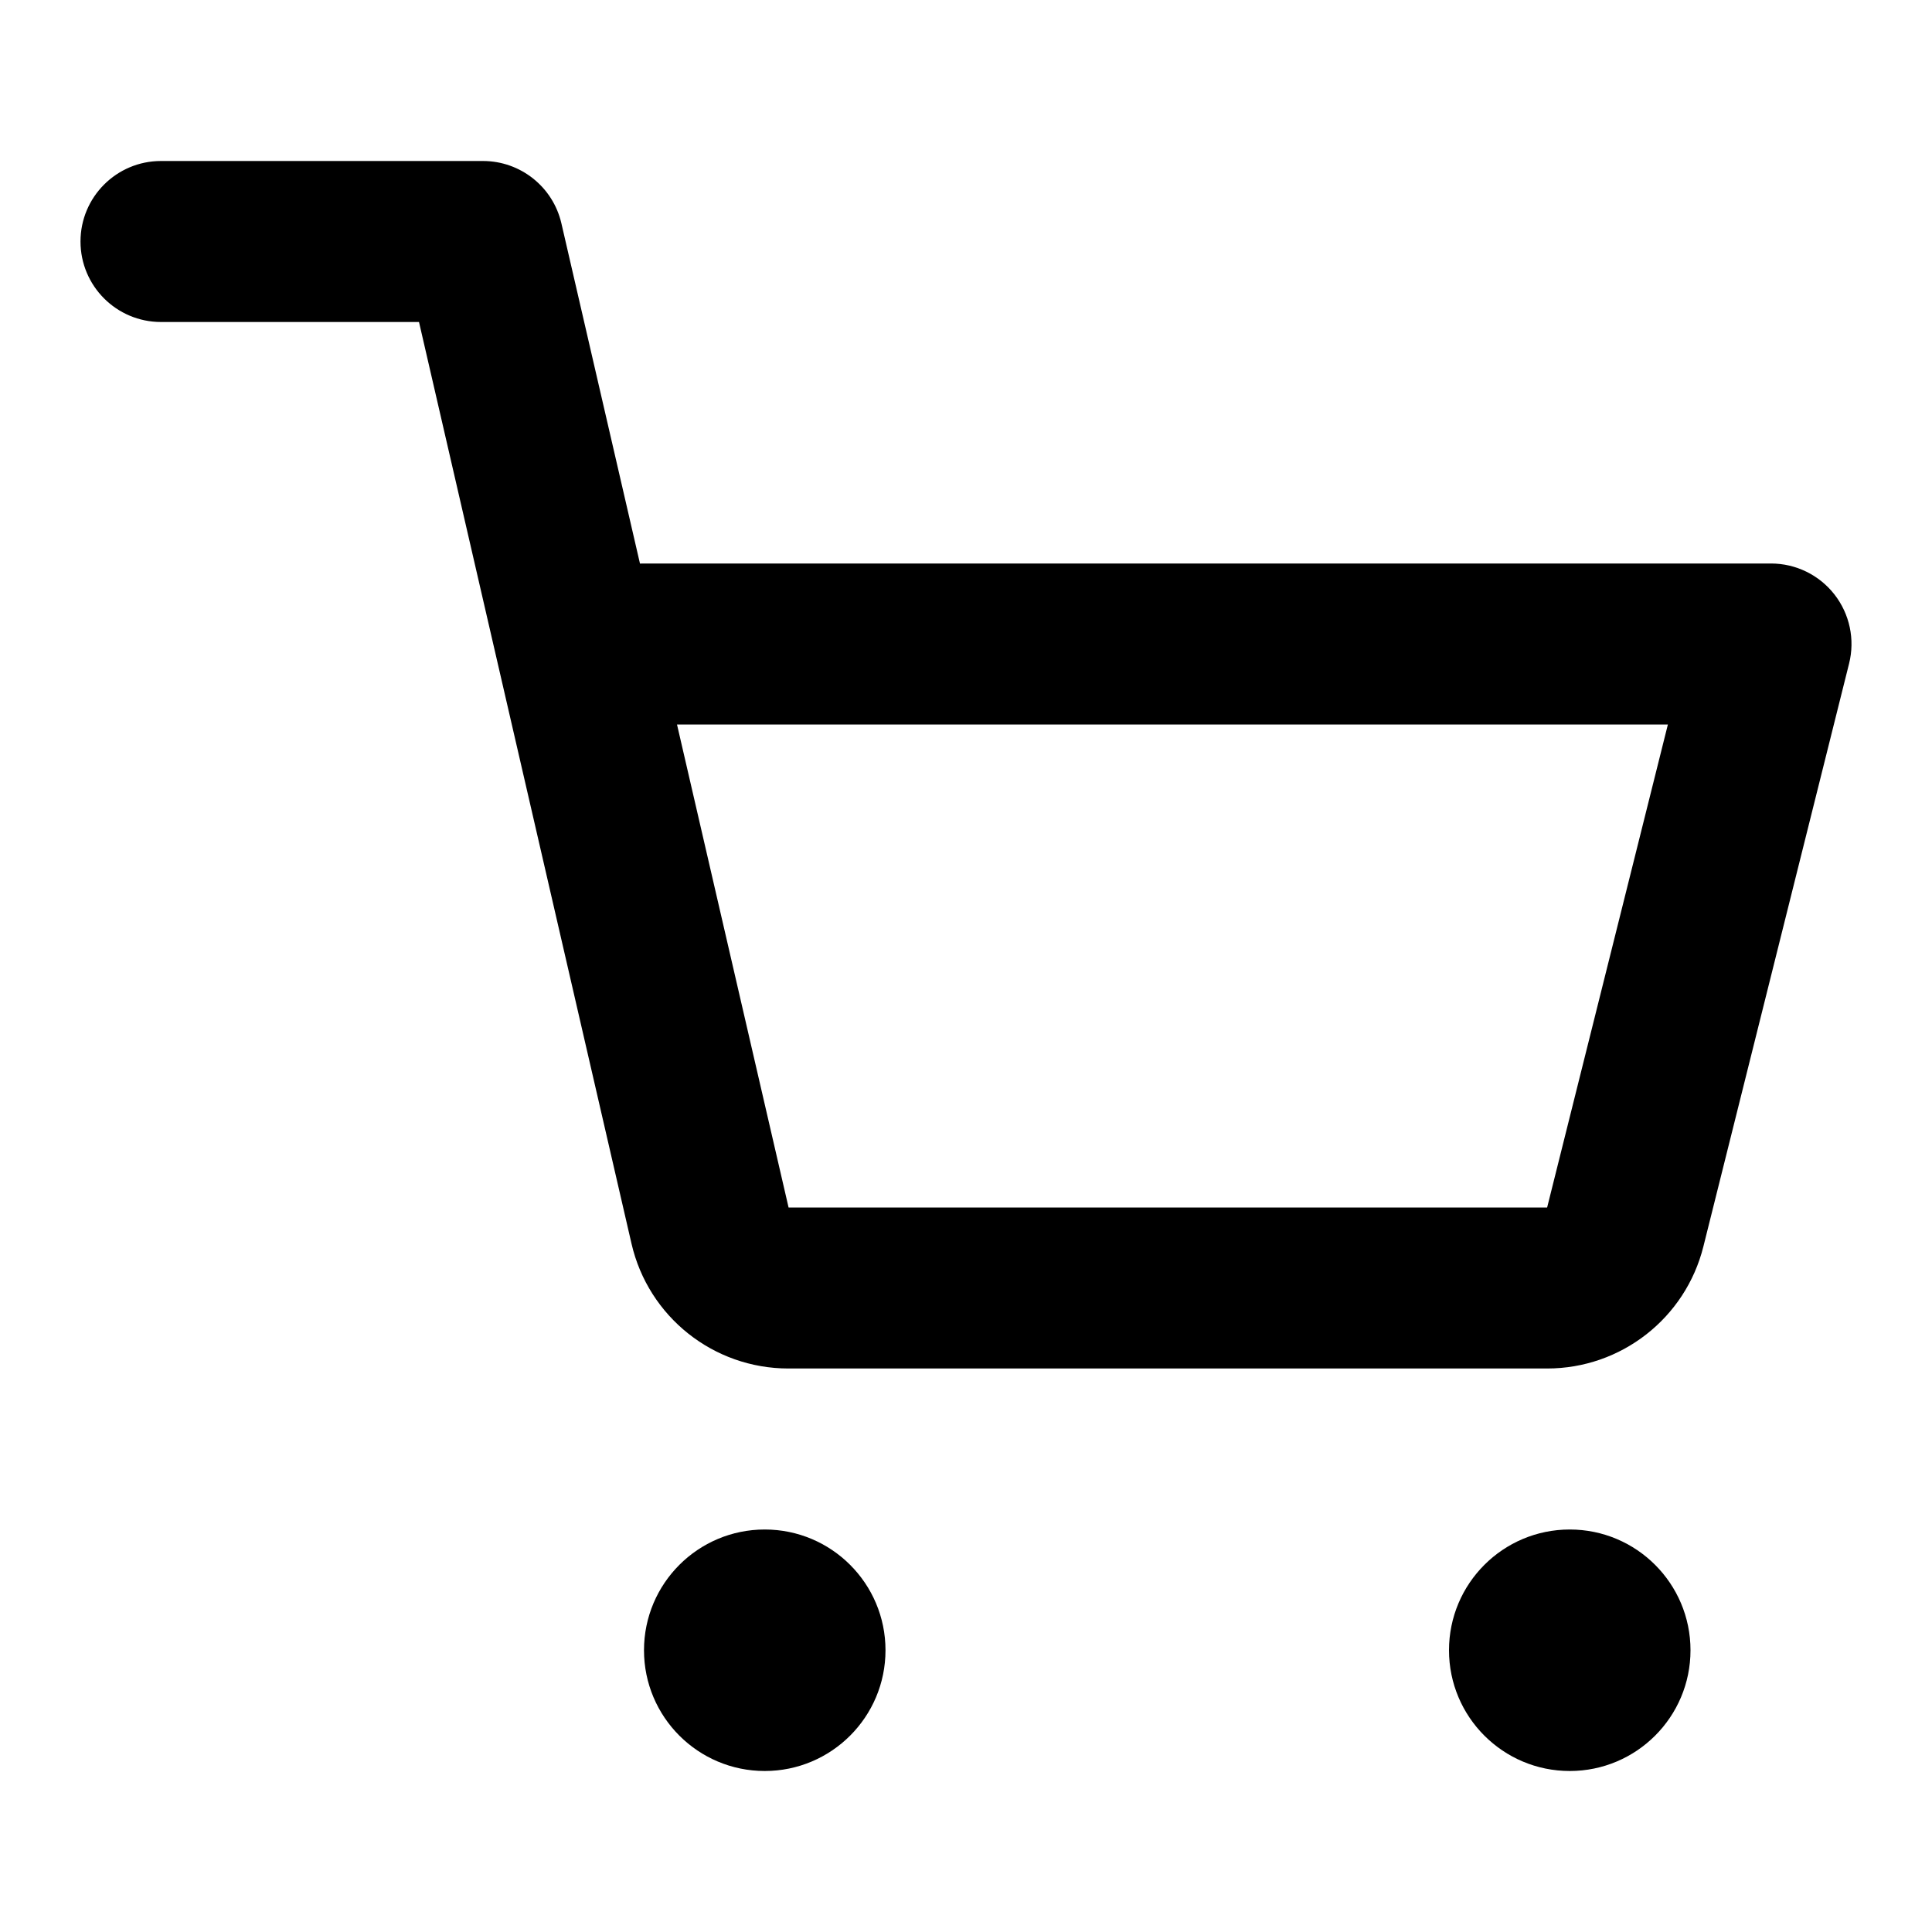
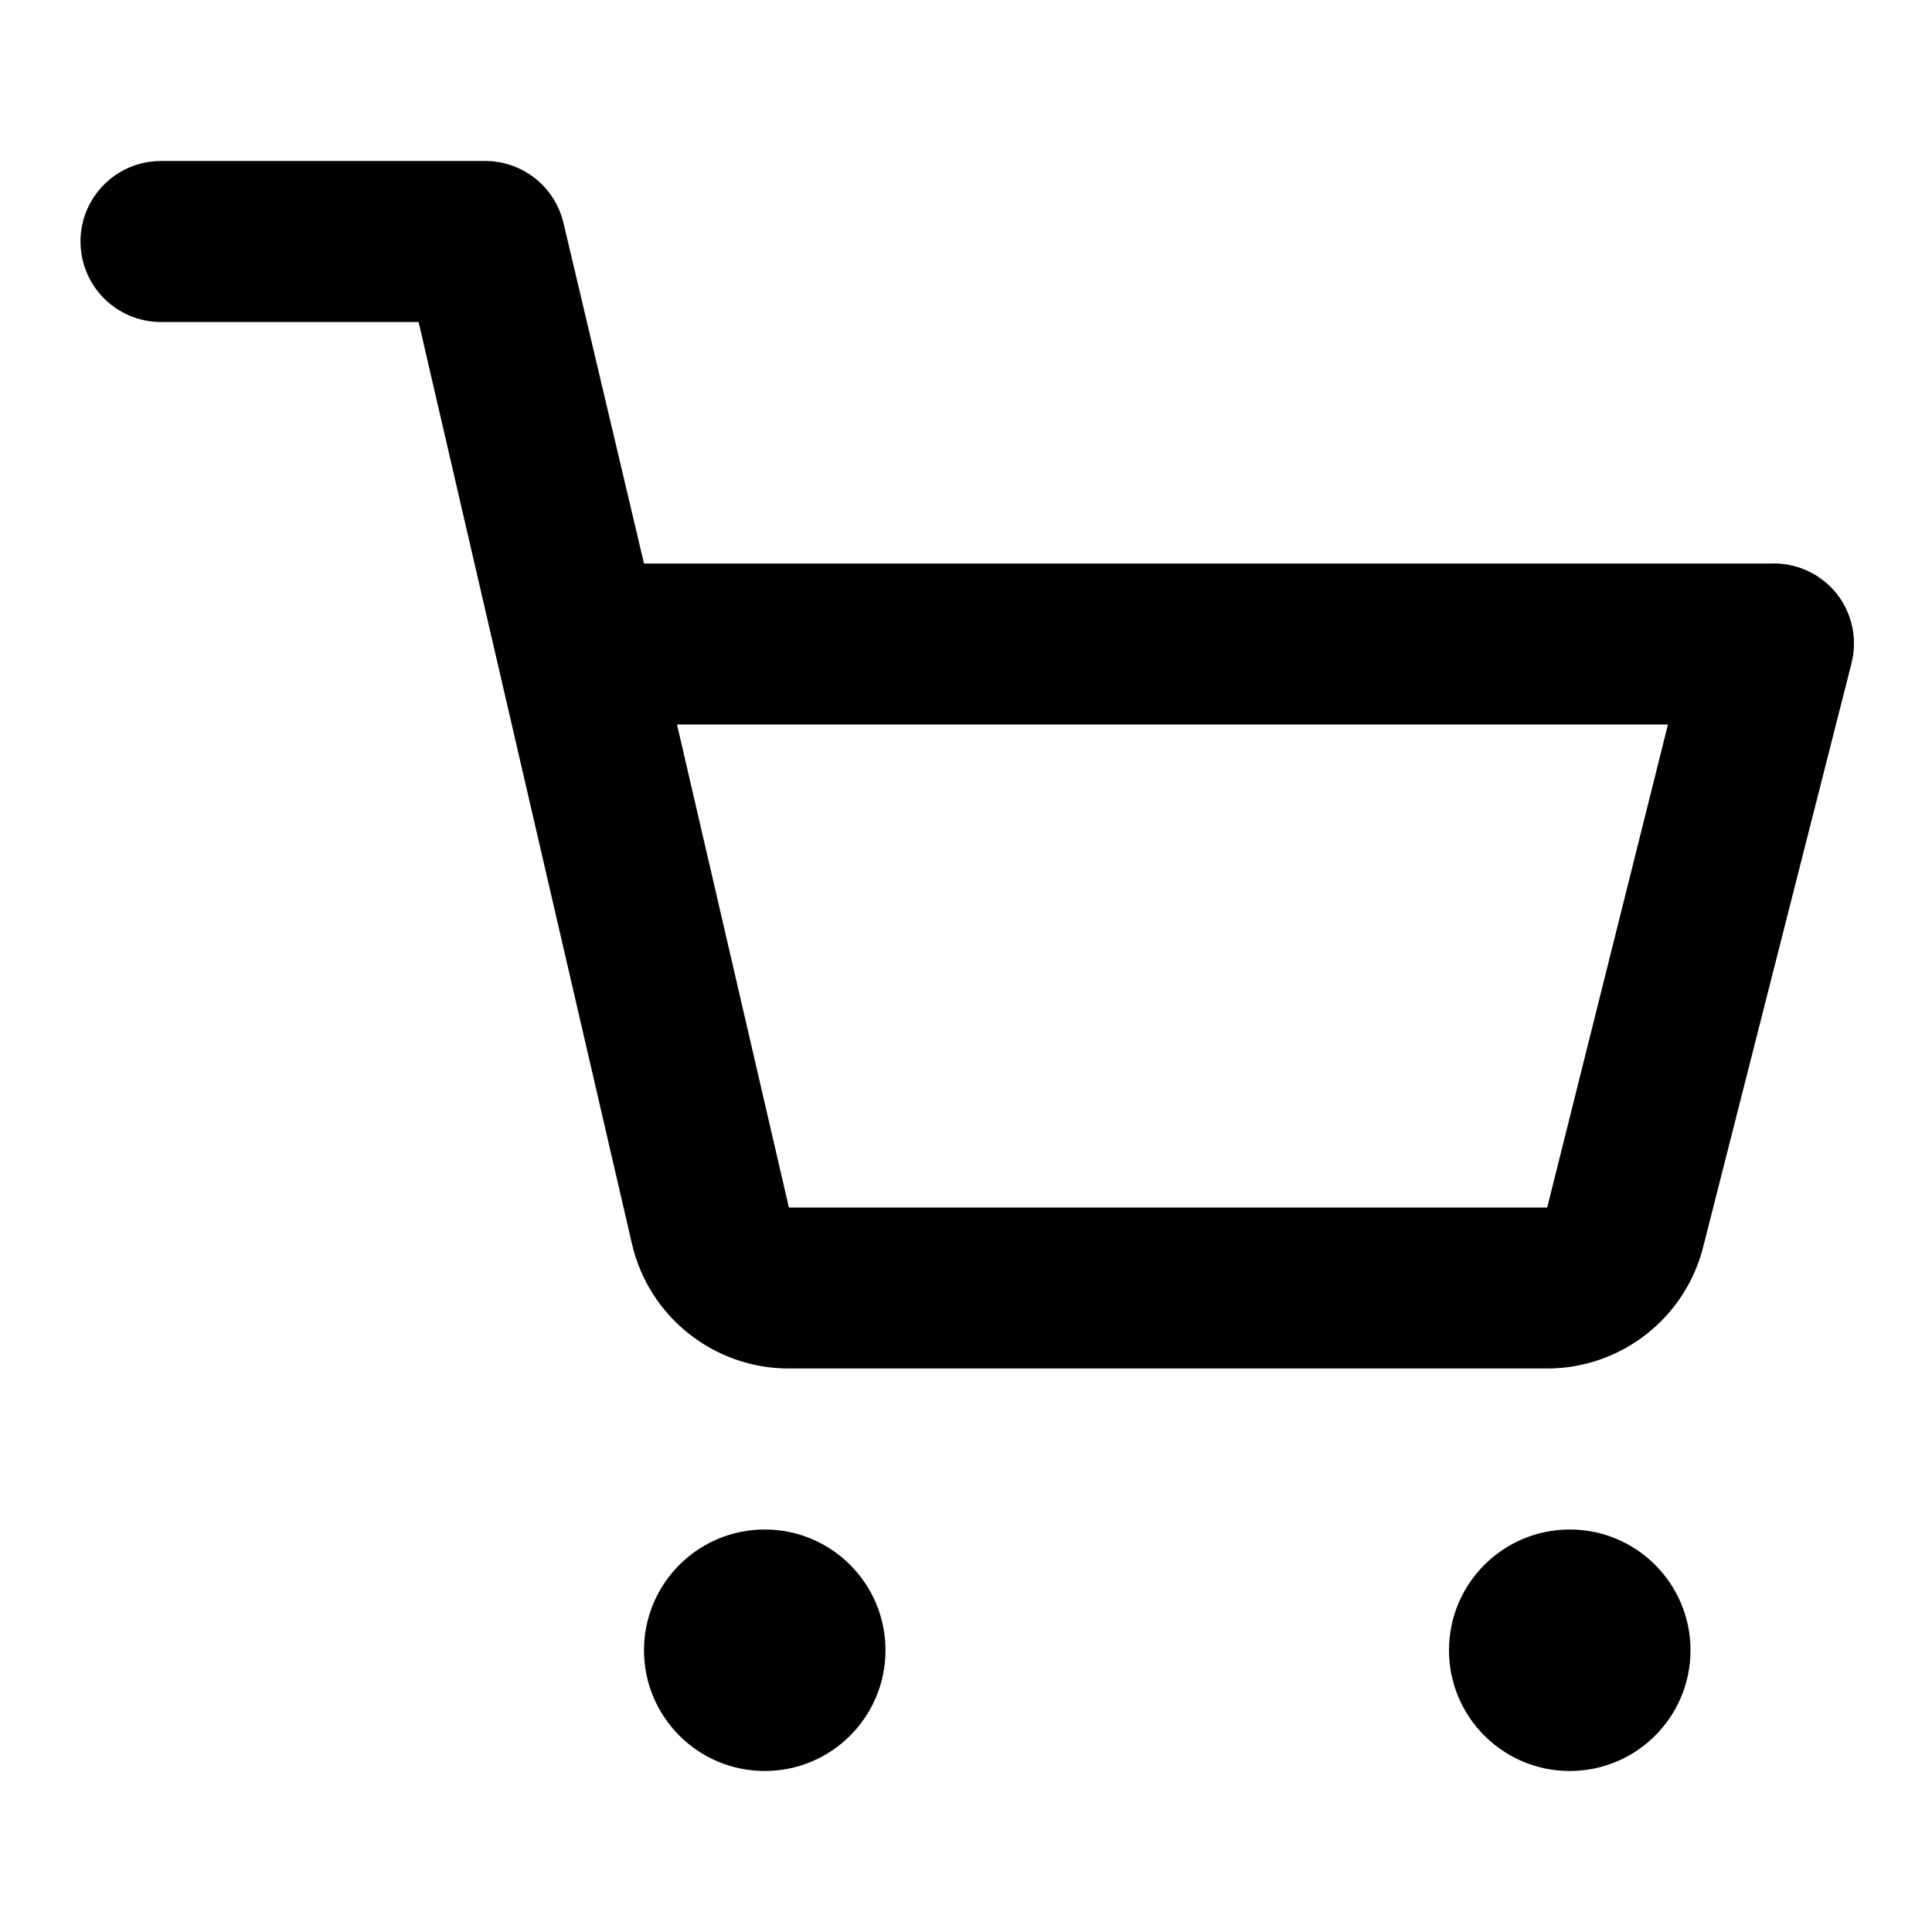
<svg xmlns="http://www.w3.org/2000/svg" width="24" height="24" viewBox="0 0 24 24" fill="currentColor">
-   <path d="M11 20.5a1.5 1.5 0 1 1-3 0 1.5 1.5 0 0 1 3 0zM21 20.5a1.5 1.5 0 1 1-3 0 1.5 1.5 0 0 1 3 0z" />
-   <path fill-rule="evenodd" clip-rule="evenodd" d="M1 3a1 1 0 0 1 1-1h4a1 1 0 0 1 .974.775l.976 4.226L8 7h14a1 1 0 0 1 .97 1.243l-1.81 7.242A2 2 0 0 1 19.22 17H9.795a2 2 0 0 1-1.95-1.55L5.205 4H2a1 1 0 0 1-1-1zm7.41 6l1.386 6h9.423l1.5-6H8.411z" />
+   <path d="M11 20.5a1.5 1.5 0 1 1-3 0 1.5 1.5 0 0 1 3 0zm8.5-1.5a1.5 1.5 0 1 0 0 3 1.5 1.5 0 0 0 0-3zm1.66-3.52L23 8.24a1 1 0 0 0-.18-.86A1 1 0 0 0 22 7H8L7 2.77A1 1 0 0 0 6 2H2a1 1 0 0 0 0 2h3.2l2.65 11.45A2 2 0 0 0 9.79 17h9.43a2 2 0 0 0 1.94-1.52zM20.72 9l-1.5 6H9.8L8.41 9h12.31z" />
</svg>
